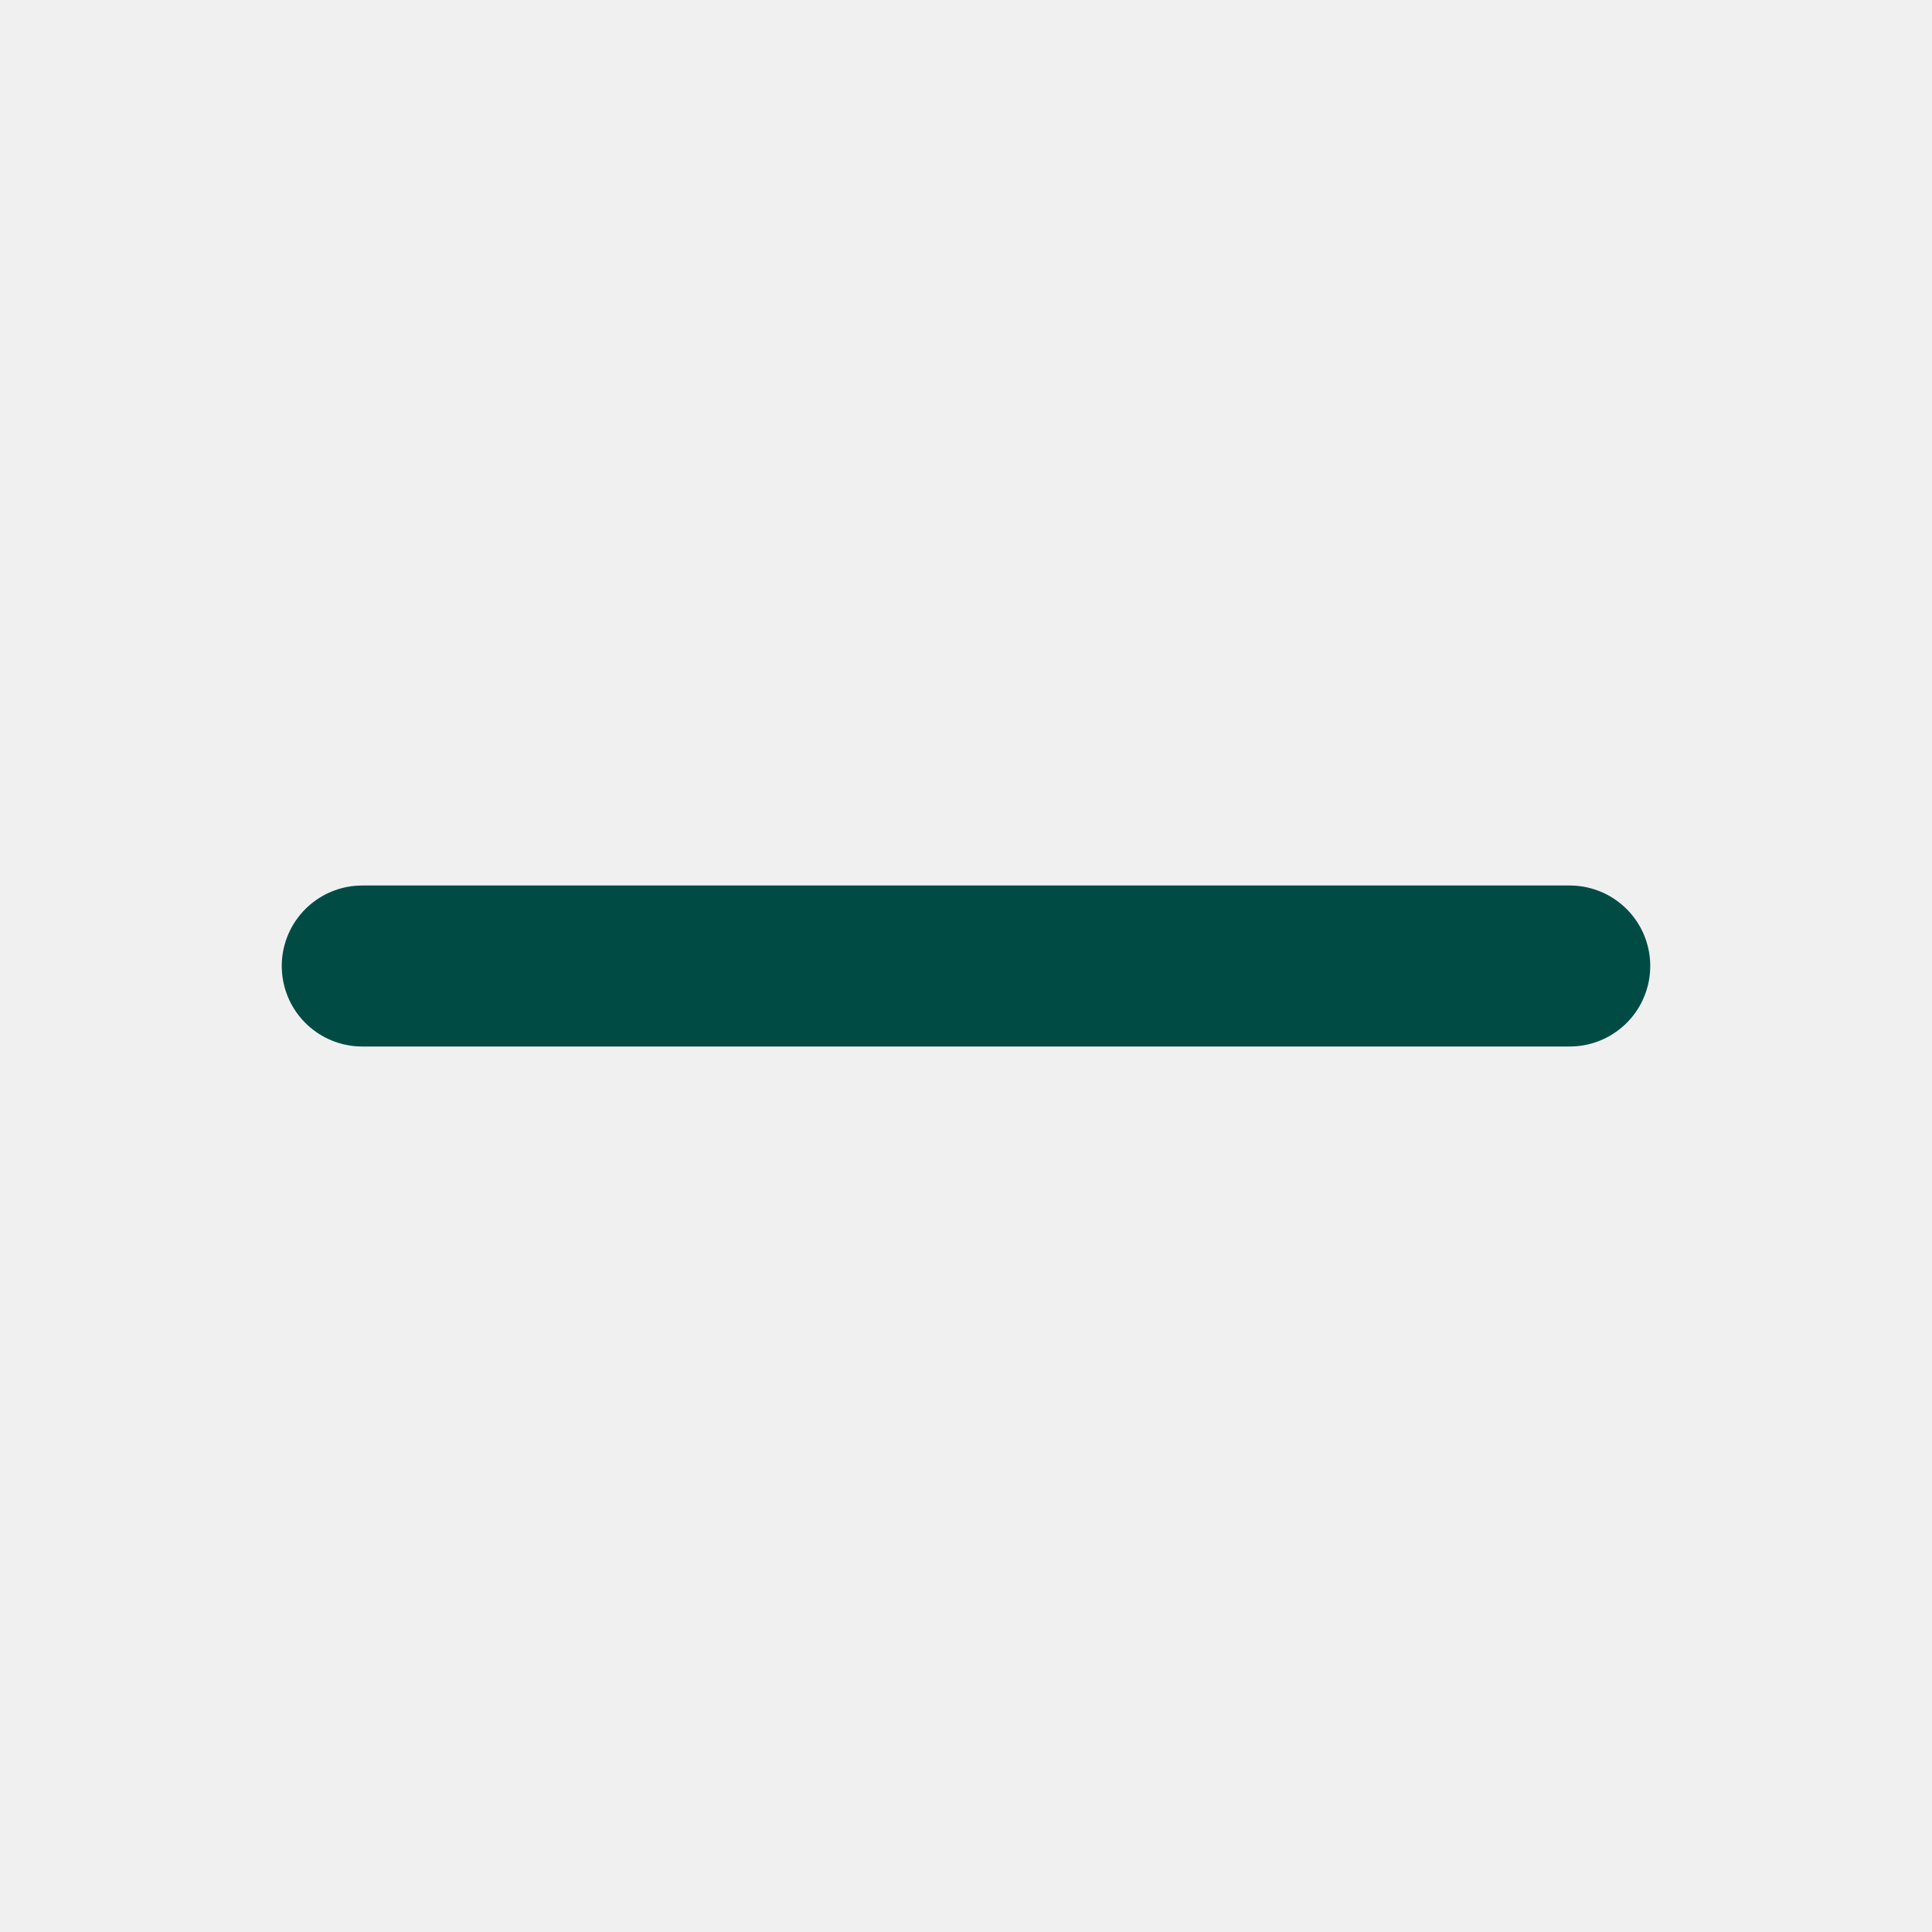
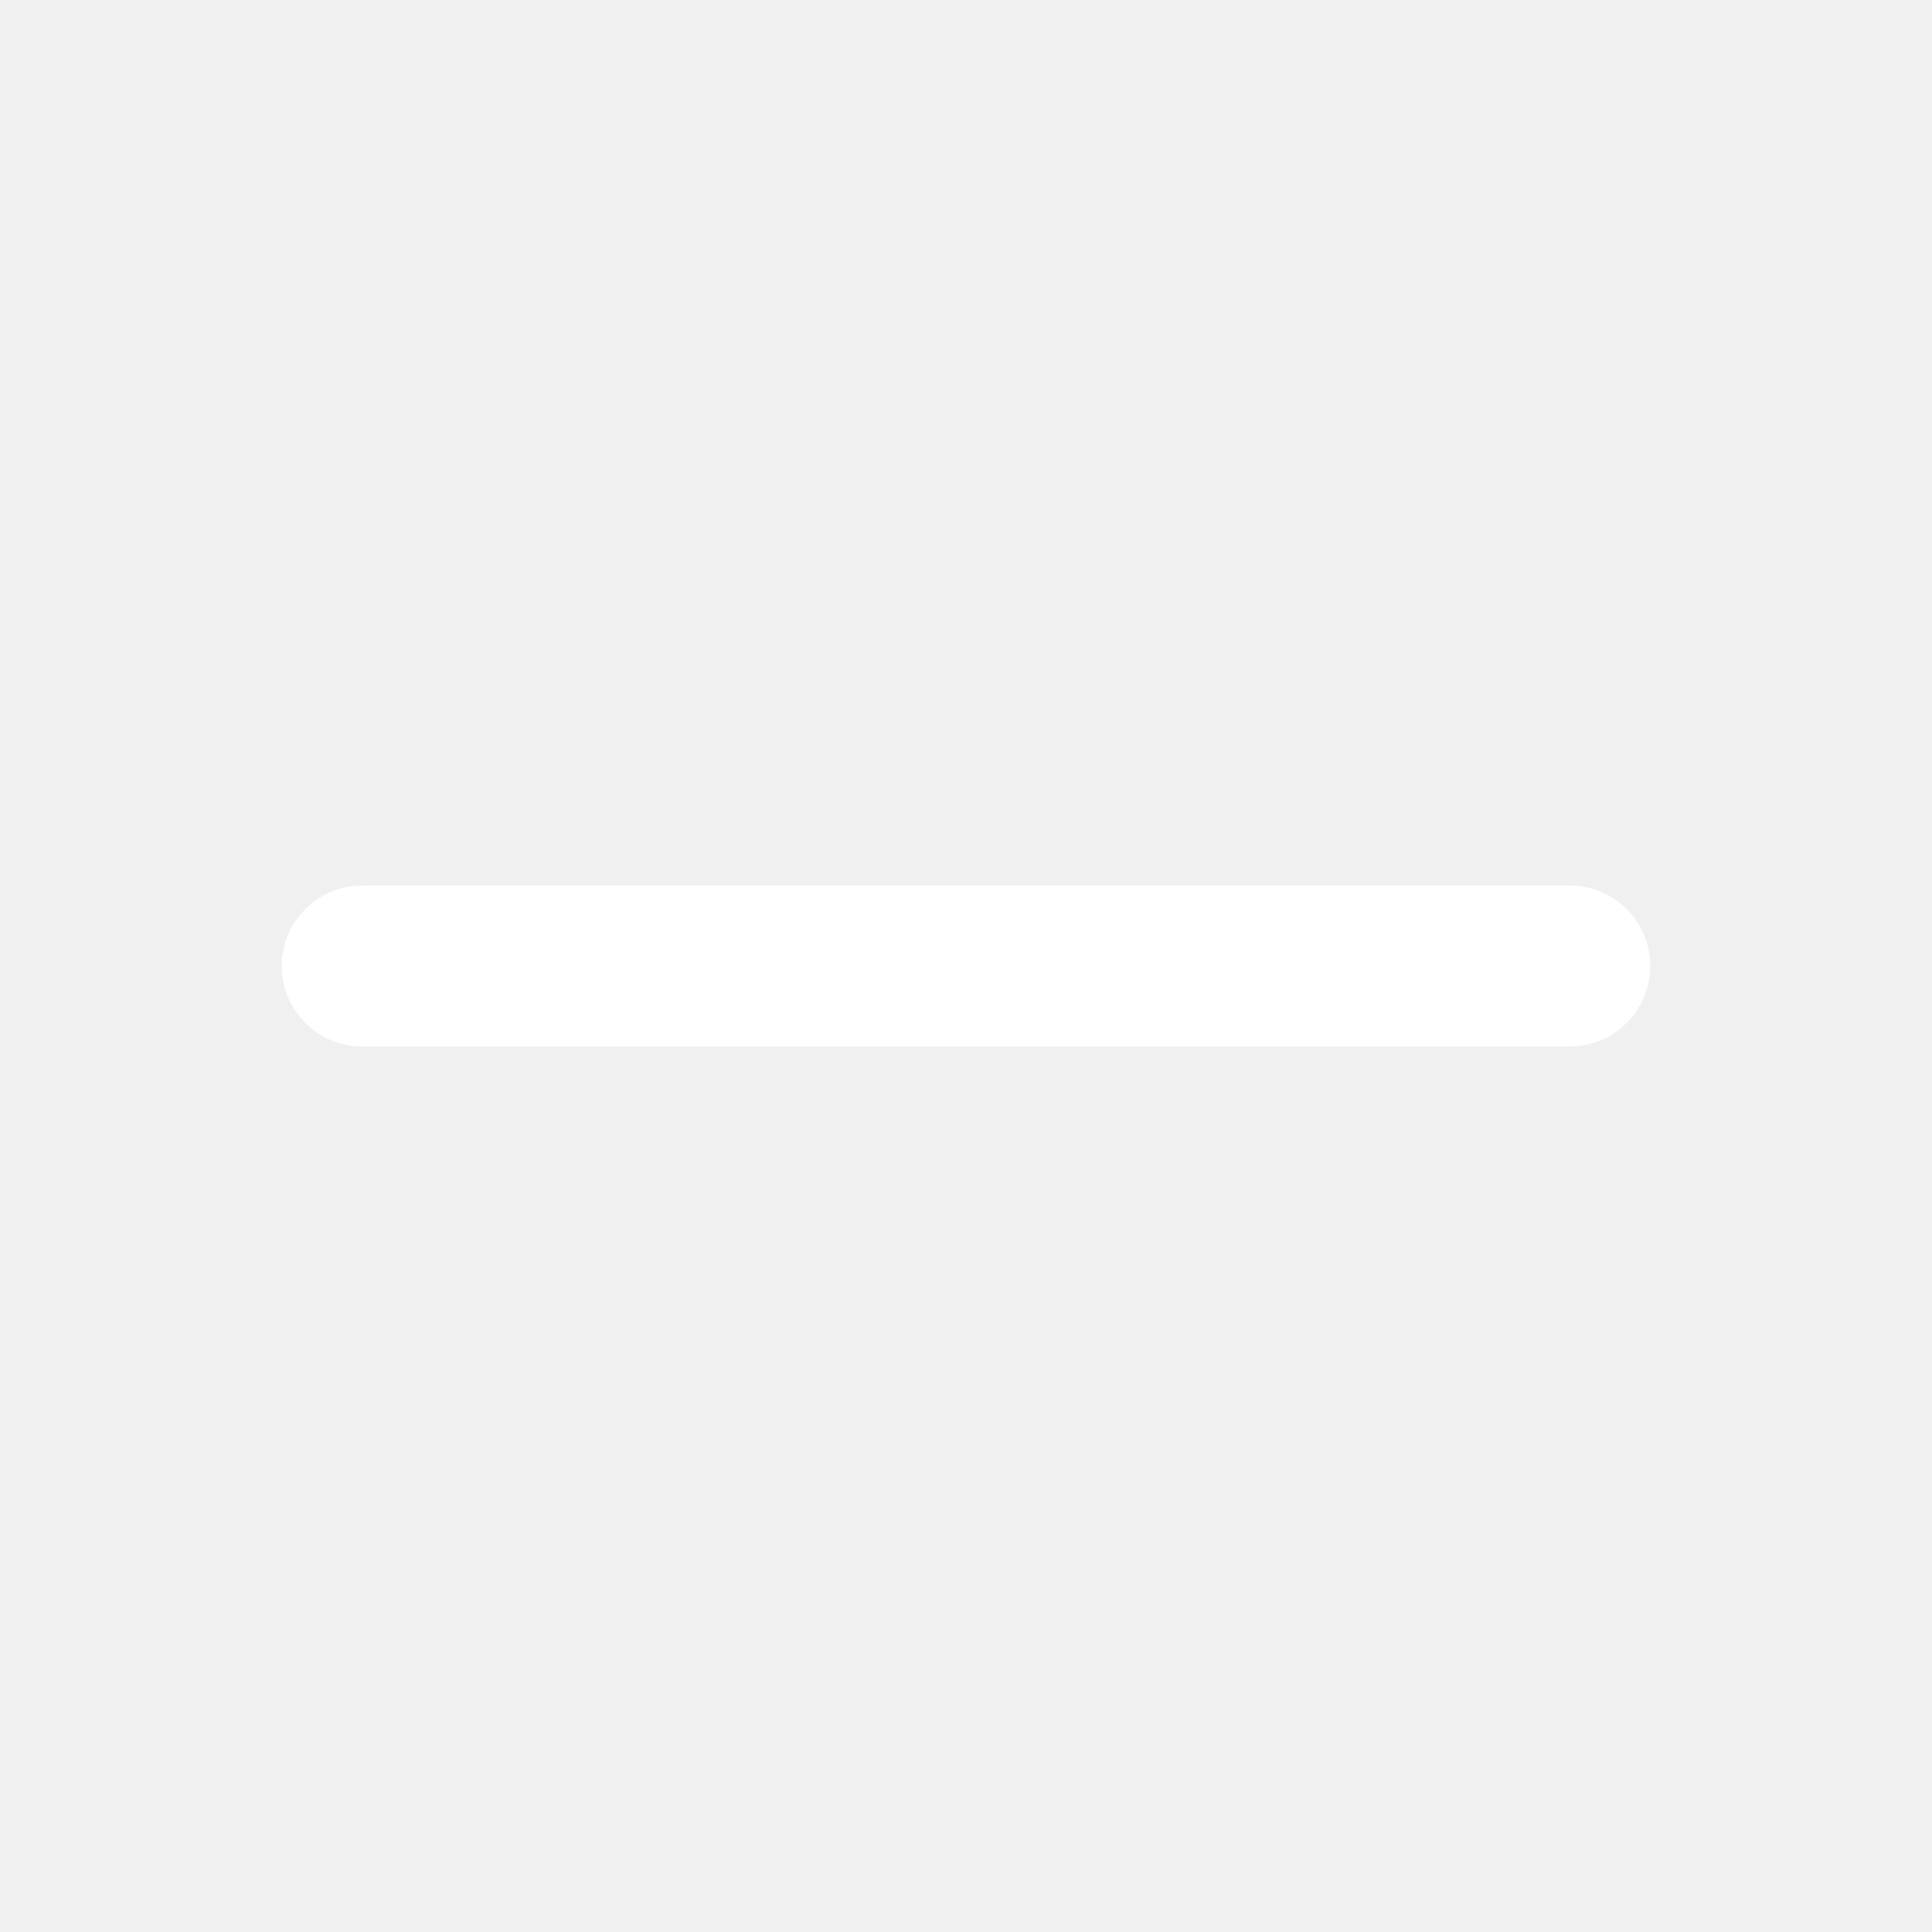
<svg xmlns="http://www.w3.org/2000/svg" width="24" height="24" viewBox="0 0 24 24" fill="none">
-   <path d="M4.5 12H19.5" stroke="#004C45" stroke-width="2" stroke-linecap="round" stroke-linejoin="round" />
+   <path d="M4.5 12h15" stroke="#fff" stroke-width="2" stroke-linecap="round" stroke-linejoin="round" />
</svg>
